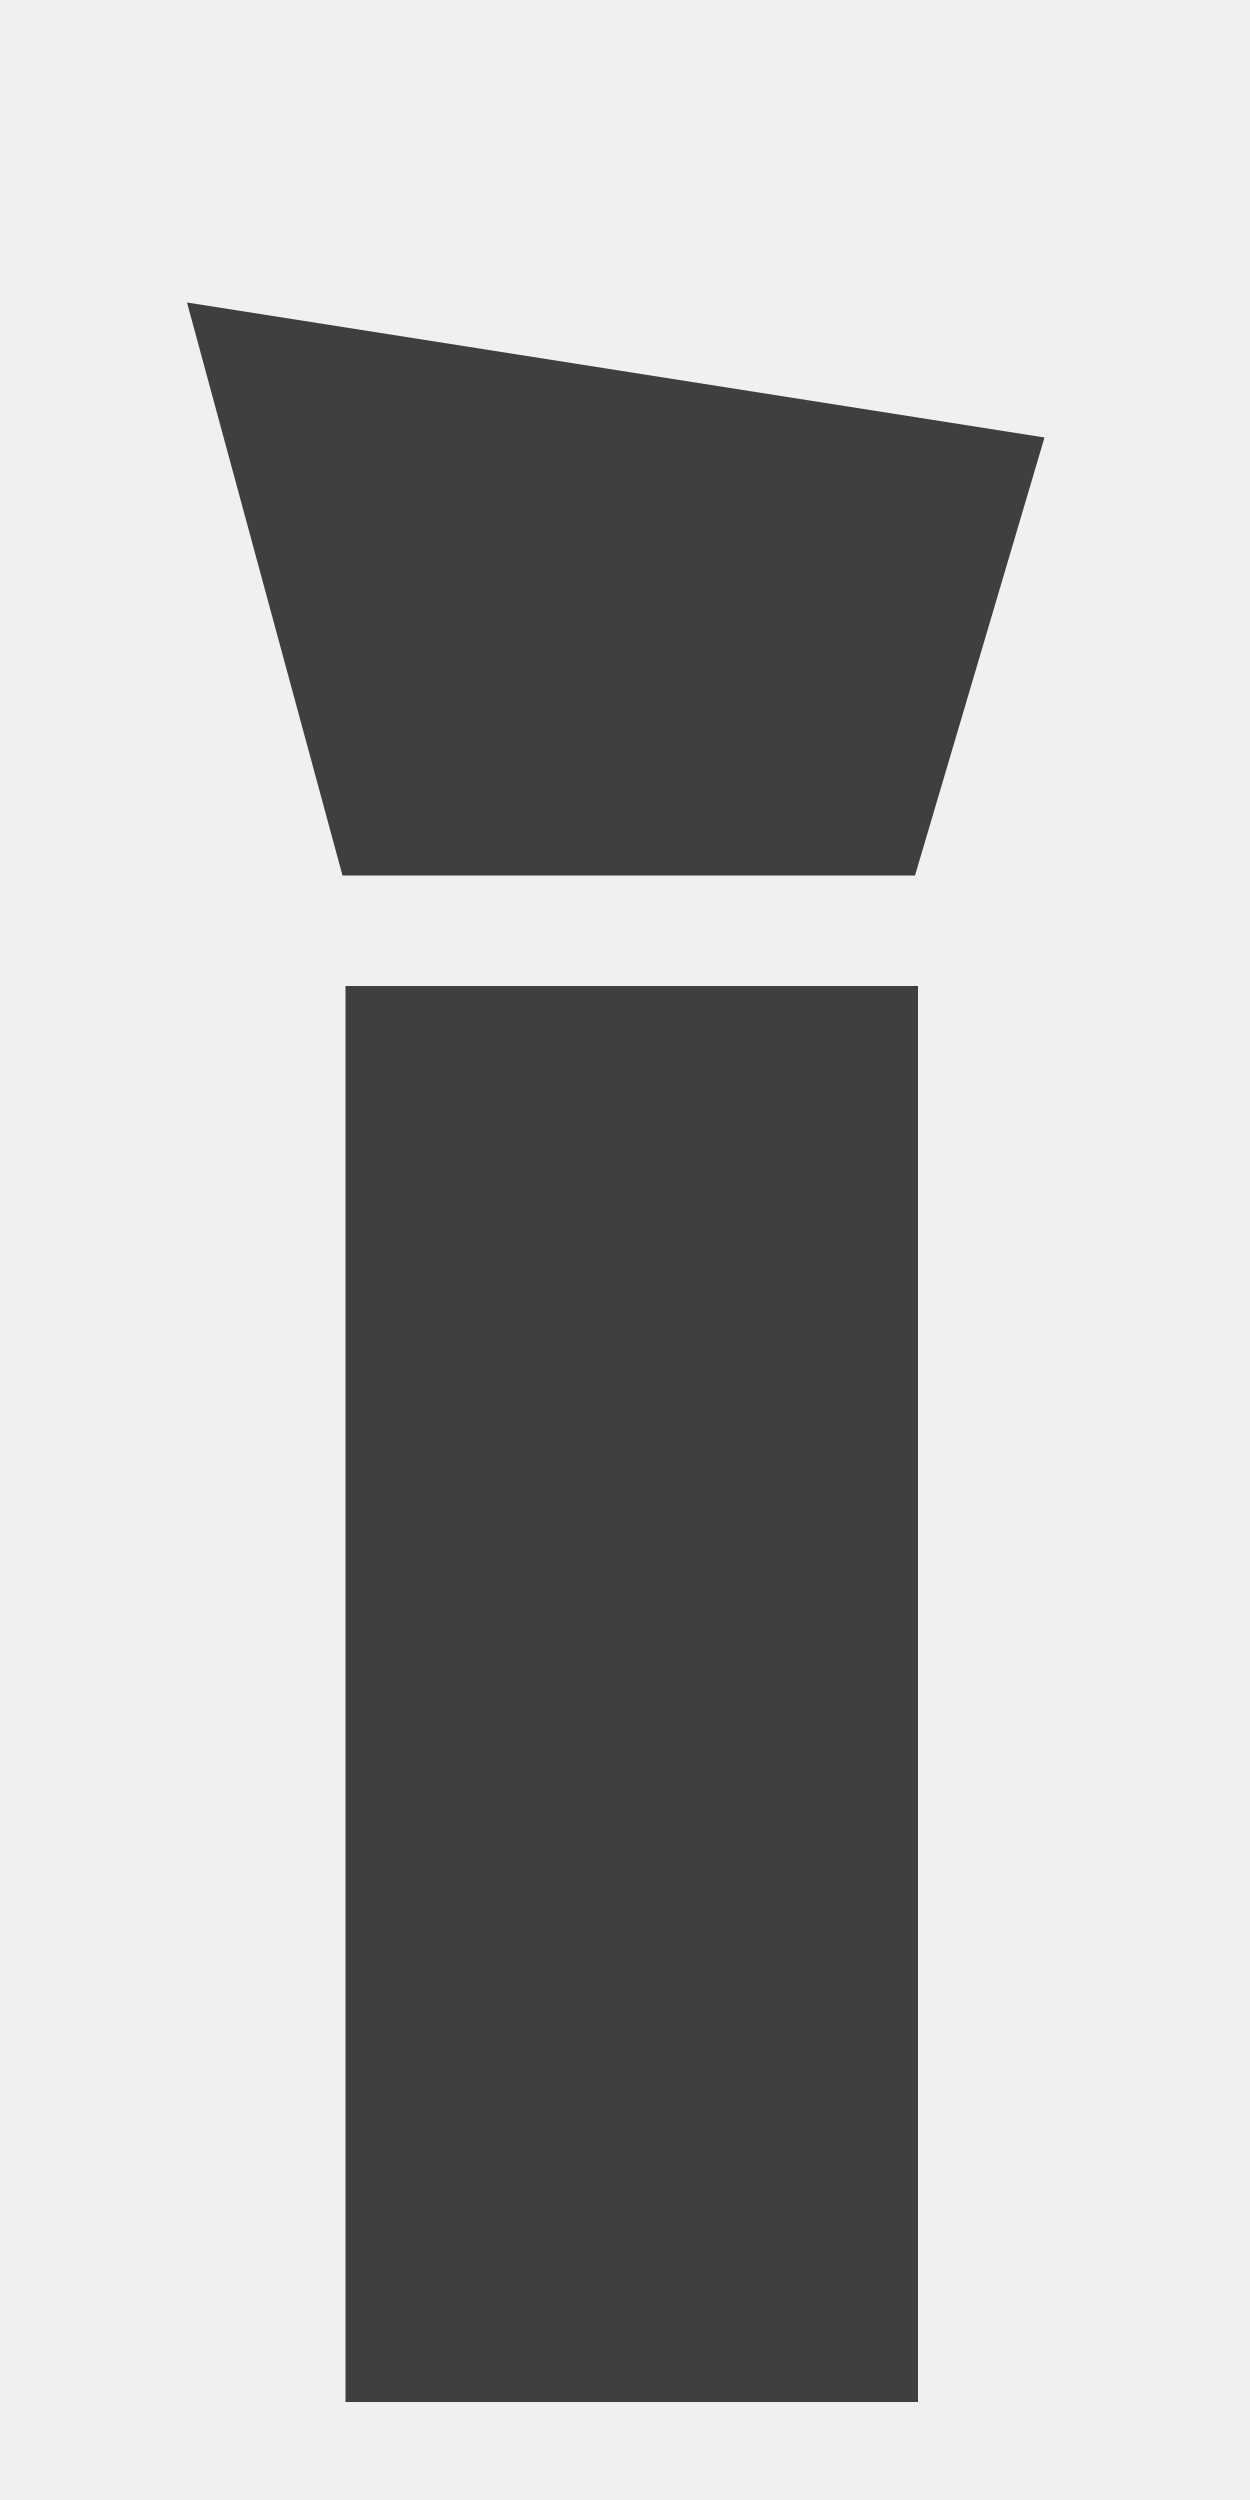
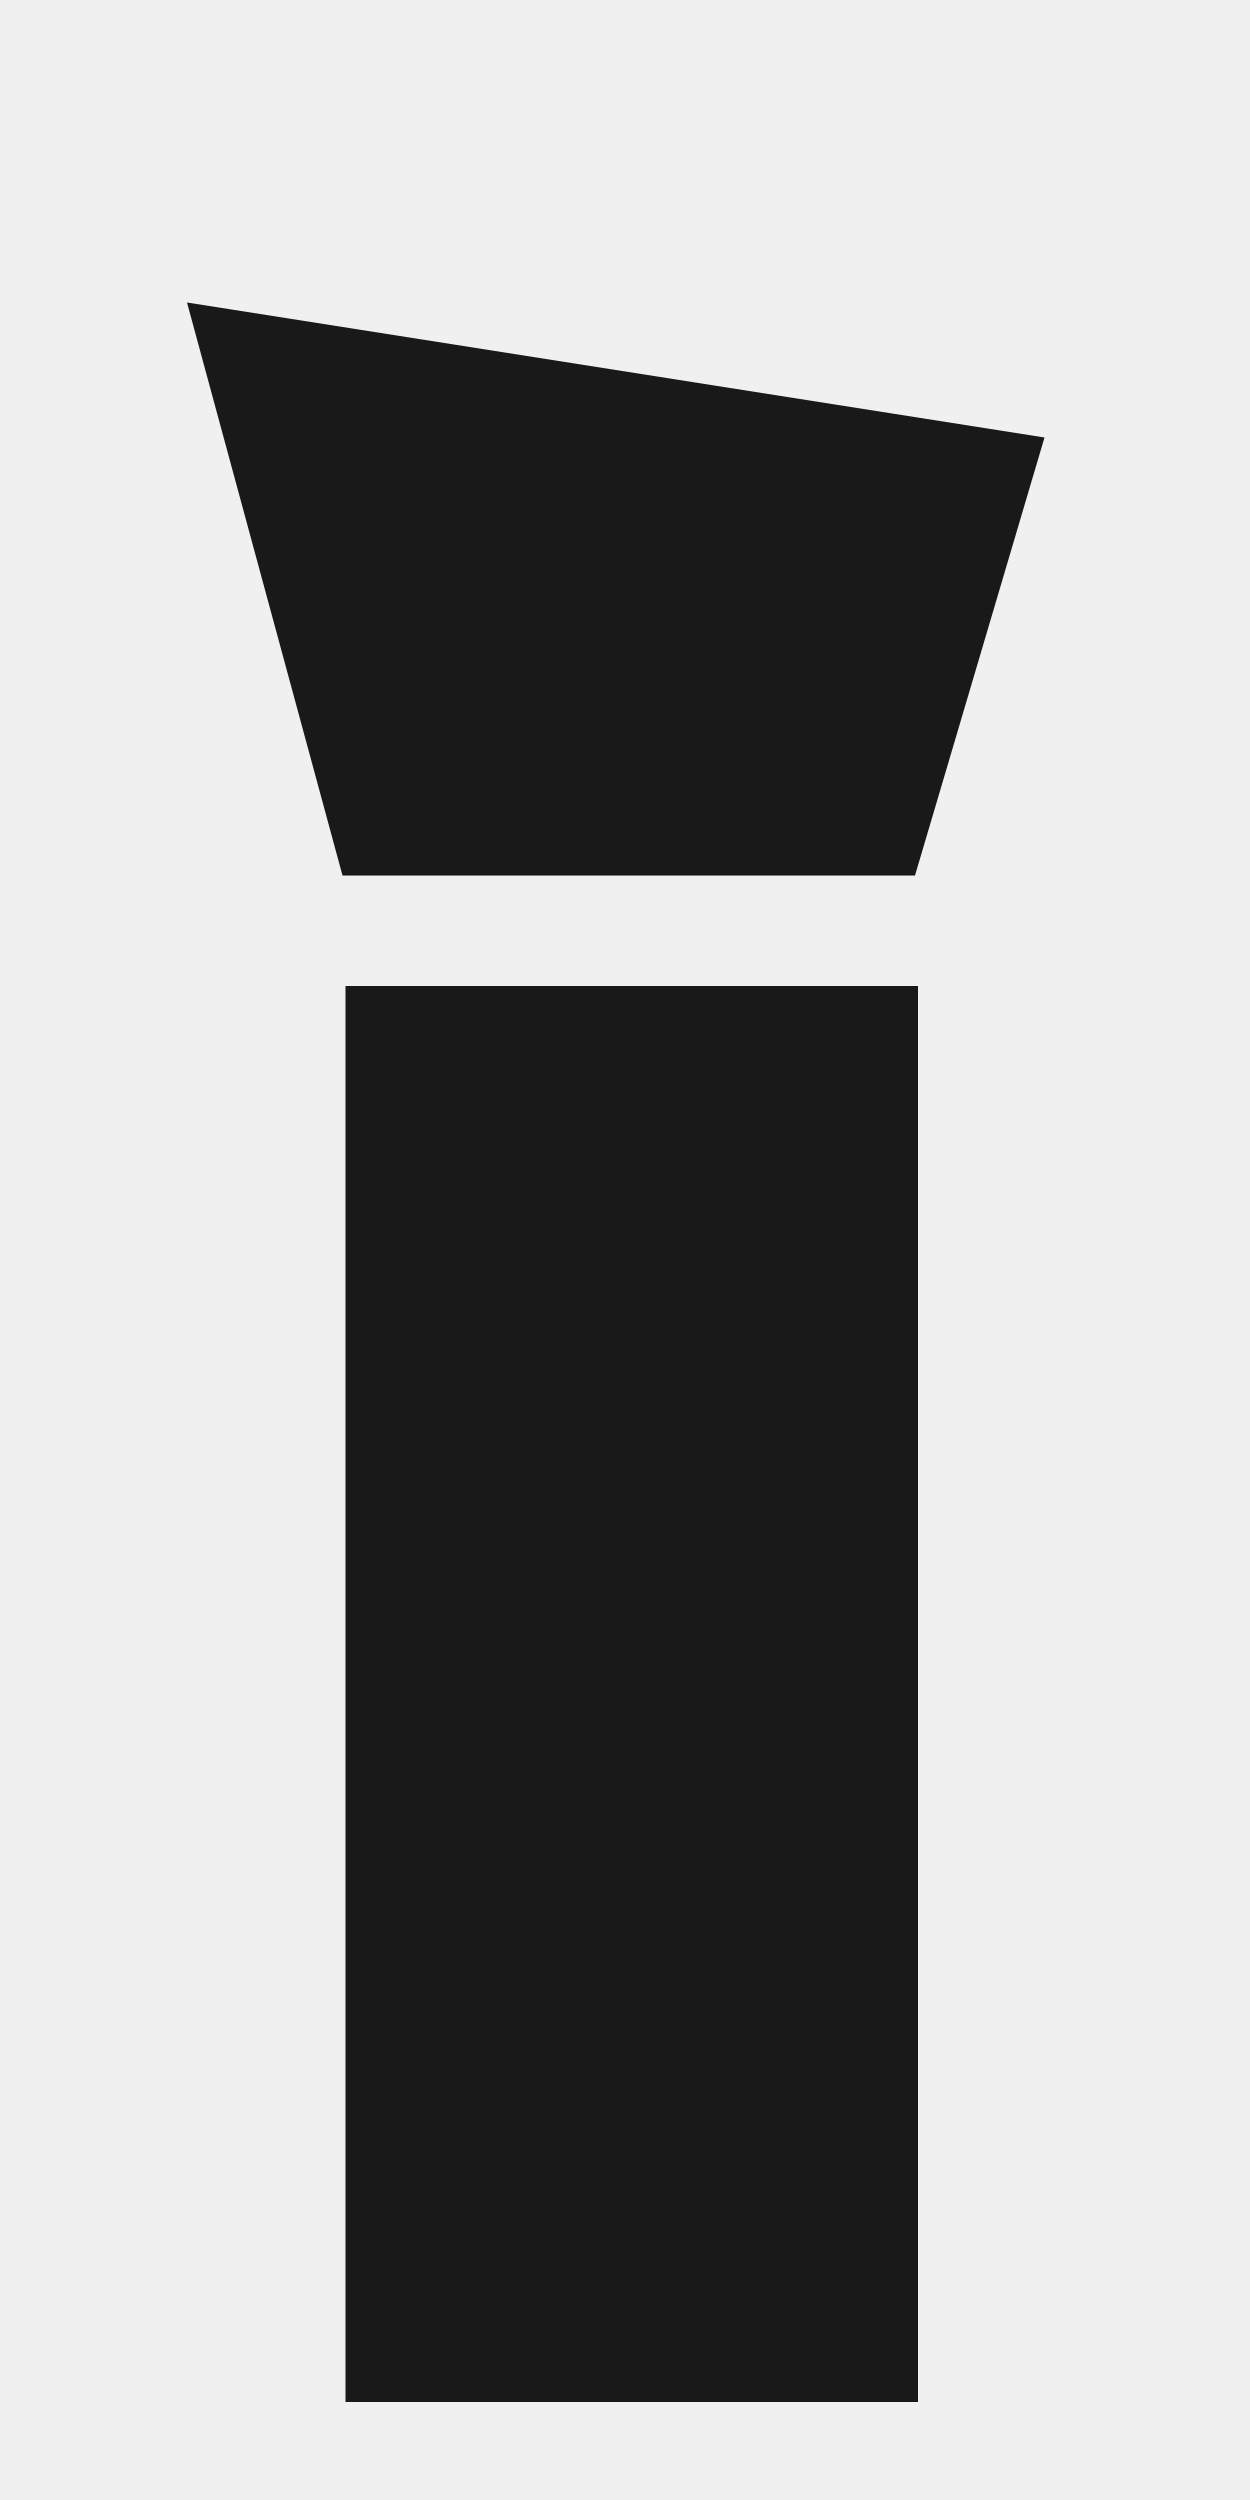
<svg xmlns="http://www.w3.org/2000/svg" version="1.1" id="Layer_1" x="0px" y="0px" viewBox="0 0 250 500" style="enable-background:new 0 0 250 500;" xml:space="preserve">
  <style type="text/css">
	.st0{display:none;}
	.st1{display:inline;}
	.st2{display:inline;fill:#FFFFFF;}
- 	.st3{fill:#3F3F3F;}
+ 	.st3{fill:#191919;}
</style>
  <g id="Layer_7" class="st0">
    <path class="st1" d="M16.7,394.5c12.2-12.5,72.4-72.2,72.4-72.2s20.1,19.3,38.7,17.7c18.6-1.6,50.8-36.2,50.8-36.2l-52.3-52h0.1   l-52-52.4c0,0-34.6,32.1-36.2,50.8c-1.7,18.6,17.6,38.7,17.6,38.7S-4,349.1-16.5,361.2c0,0-14.8,19.9,0,33.4S16.7,394.5,16.7,394.5   z" />
    <circle class="st2" cx="2.1" cy="373.9" r="11" />
  </g>
  <g id="Layer_8">
    <rect x="69.1" y="197.2" class="st3" width="114.5" height="283.2" />
  </g>
  <g id="Layer_1_00000039114943745601818400000003755729974789632912_" class="st0">
    <polygon class="st1" points="183,175.1 68.5,175.1 44.7,87.5 208.9,87.5  " />
  </g>
  <g id="Layer_12" class="st0">
    <polygon class="st1" points="183,152.6 68.5,152.6 122.1,64.9 134,64.9  " />
    <rect x="68.5" y="152.6" class="st1" width="114.7" height="22.6" />
  </g>
  <g id="Layer_9">
    <polygon class="st3" points="183,175.1 68.5,175.1 37.4,60.5 208.9,87.5  " />
  </g>
  <g id="Layer_10" class="st0">
    <polygon class="st1" points="183.6,175.1 69.1,175.1 95.5,74.1 162.8,74.1  " />
    <circle class="st1" cx="130.2" cy="30.9" r="29.6" />
  </g>
  <g id="Layer_11" class="st0">
    <polygon class="st1" points="183.2,178 68.6,178 95,77 162.3,77  " />
    <rect x="108.1" y="-13" class="st1" width="40.5" height="73.5" />
  </g>
  <g id="Layer_3" class="st0">
    <g class="st1">
      <path d="M183.1,127.3l-2.1,47.6h-51.6H118l0,0H68.6v-47.6c1.2-26.4,57.7-66.4,57.7-66.4S184.3,100.9,183.1,127.3z" />
      <path d="M129.5,174.9c-1.9,0.1-3.8,0.2-5.7,0.2c-1.9,0-3.8-0.1-5.7-0.2H129.5z" />
    </g>
    <rect x="68.6" y="127.2" class="st1" width="114.5" height="47.7" />
  </g>
  <g id="Layer_2_00000051360308311668140820000008093998276241229758_" class="st0">
    <polygon class="st1" points="190.6,290 87.7,187.1 137.3,87.9 301.6,241.4  " />
  </g>
  <g id="Layer_4" class="st0">
    <polygon class="st1" points="190.6,290 87.7,187.1 178.5,126.9 250.2,193.5  " />
-     <ellipse transform="matrix(0.7071 -0.7071 0.7071 0.7071 -9.3086 211.128)" class="st1" cx="250.2" cy="116.8" rx="39" ry="39" />
+     <ellipse transform="matrix(0.7071 -0.7071 0.7071 0.7071 -9.3097 211.1263)" class="st1" cx="250.2" cy="116.8" rx="39" ry="39" />
  </g>
  <g id="Layer_5" class="st0">
    <polygon class="st1" points="190.6,290 87.7,187.1 178.5,126.9 250.2,193.5  " />
-     <rect x="213.5" y="99.8" transform="matrix(0.666 -0.746 0.746 0.666 -1.3123 228.5471)" class="st1" width="82.1" height="31.9" />
+     <rect x="213.5" y="99.8" transform="matrix(0.666 -0.746 0.746 0.666 -1.309 228.5612)" class="st1" width="82.1" height="31.9" />
  </g>
  <g id="Layer_6" class="st0">
    <polygon class="st1" points="190.6,290 87.7,187.1 225.3,134.5 239.7,148.9  " />
  </g>
</svg>
